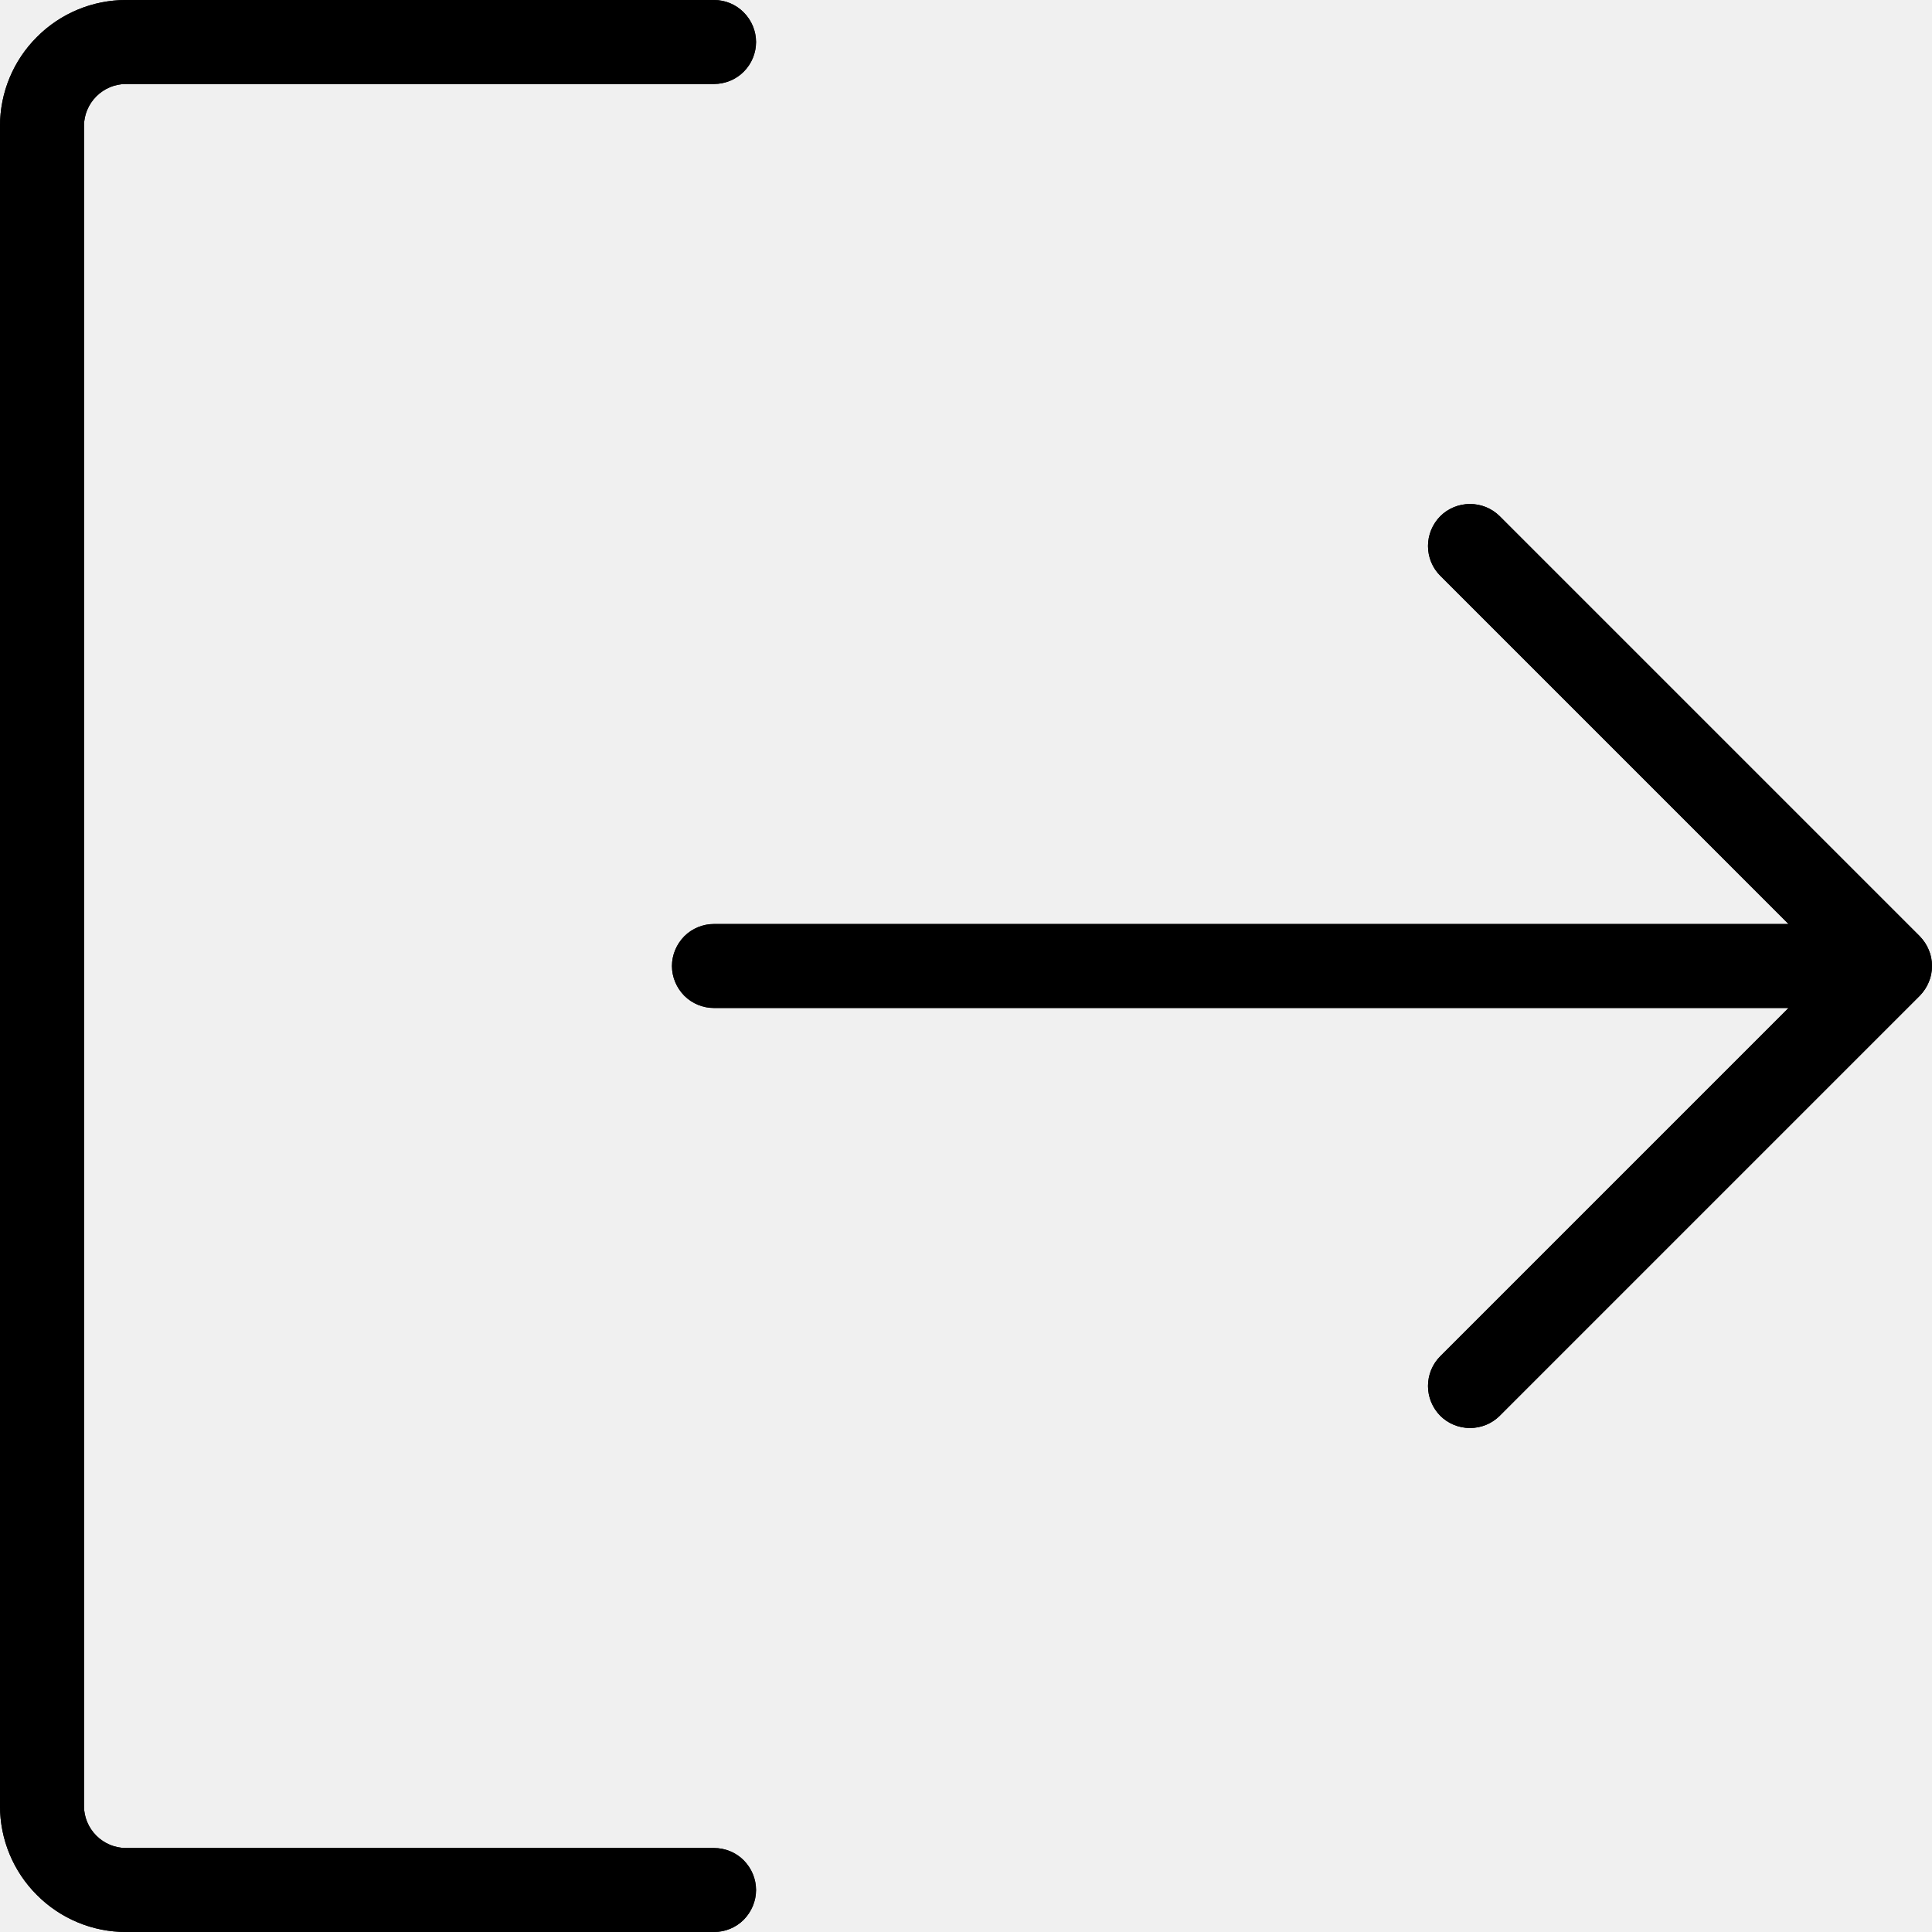
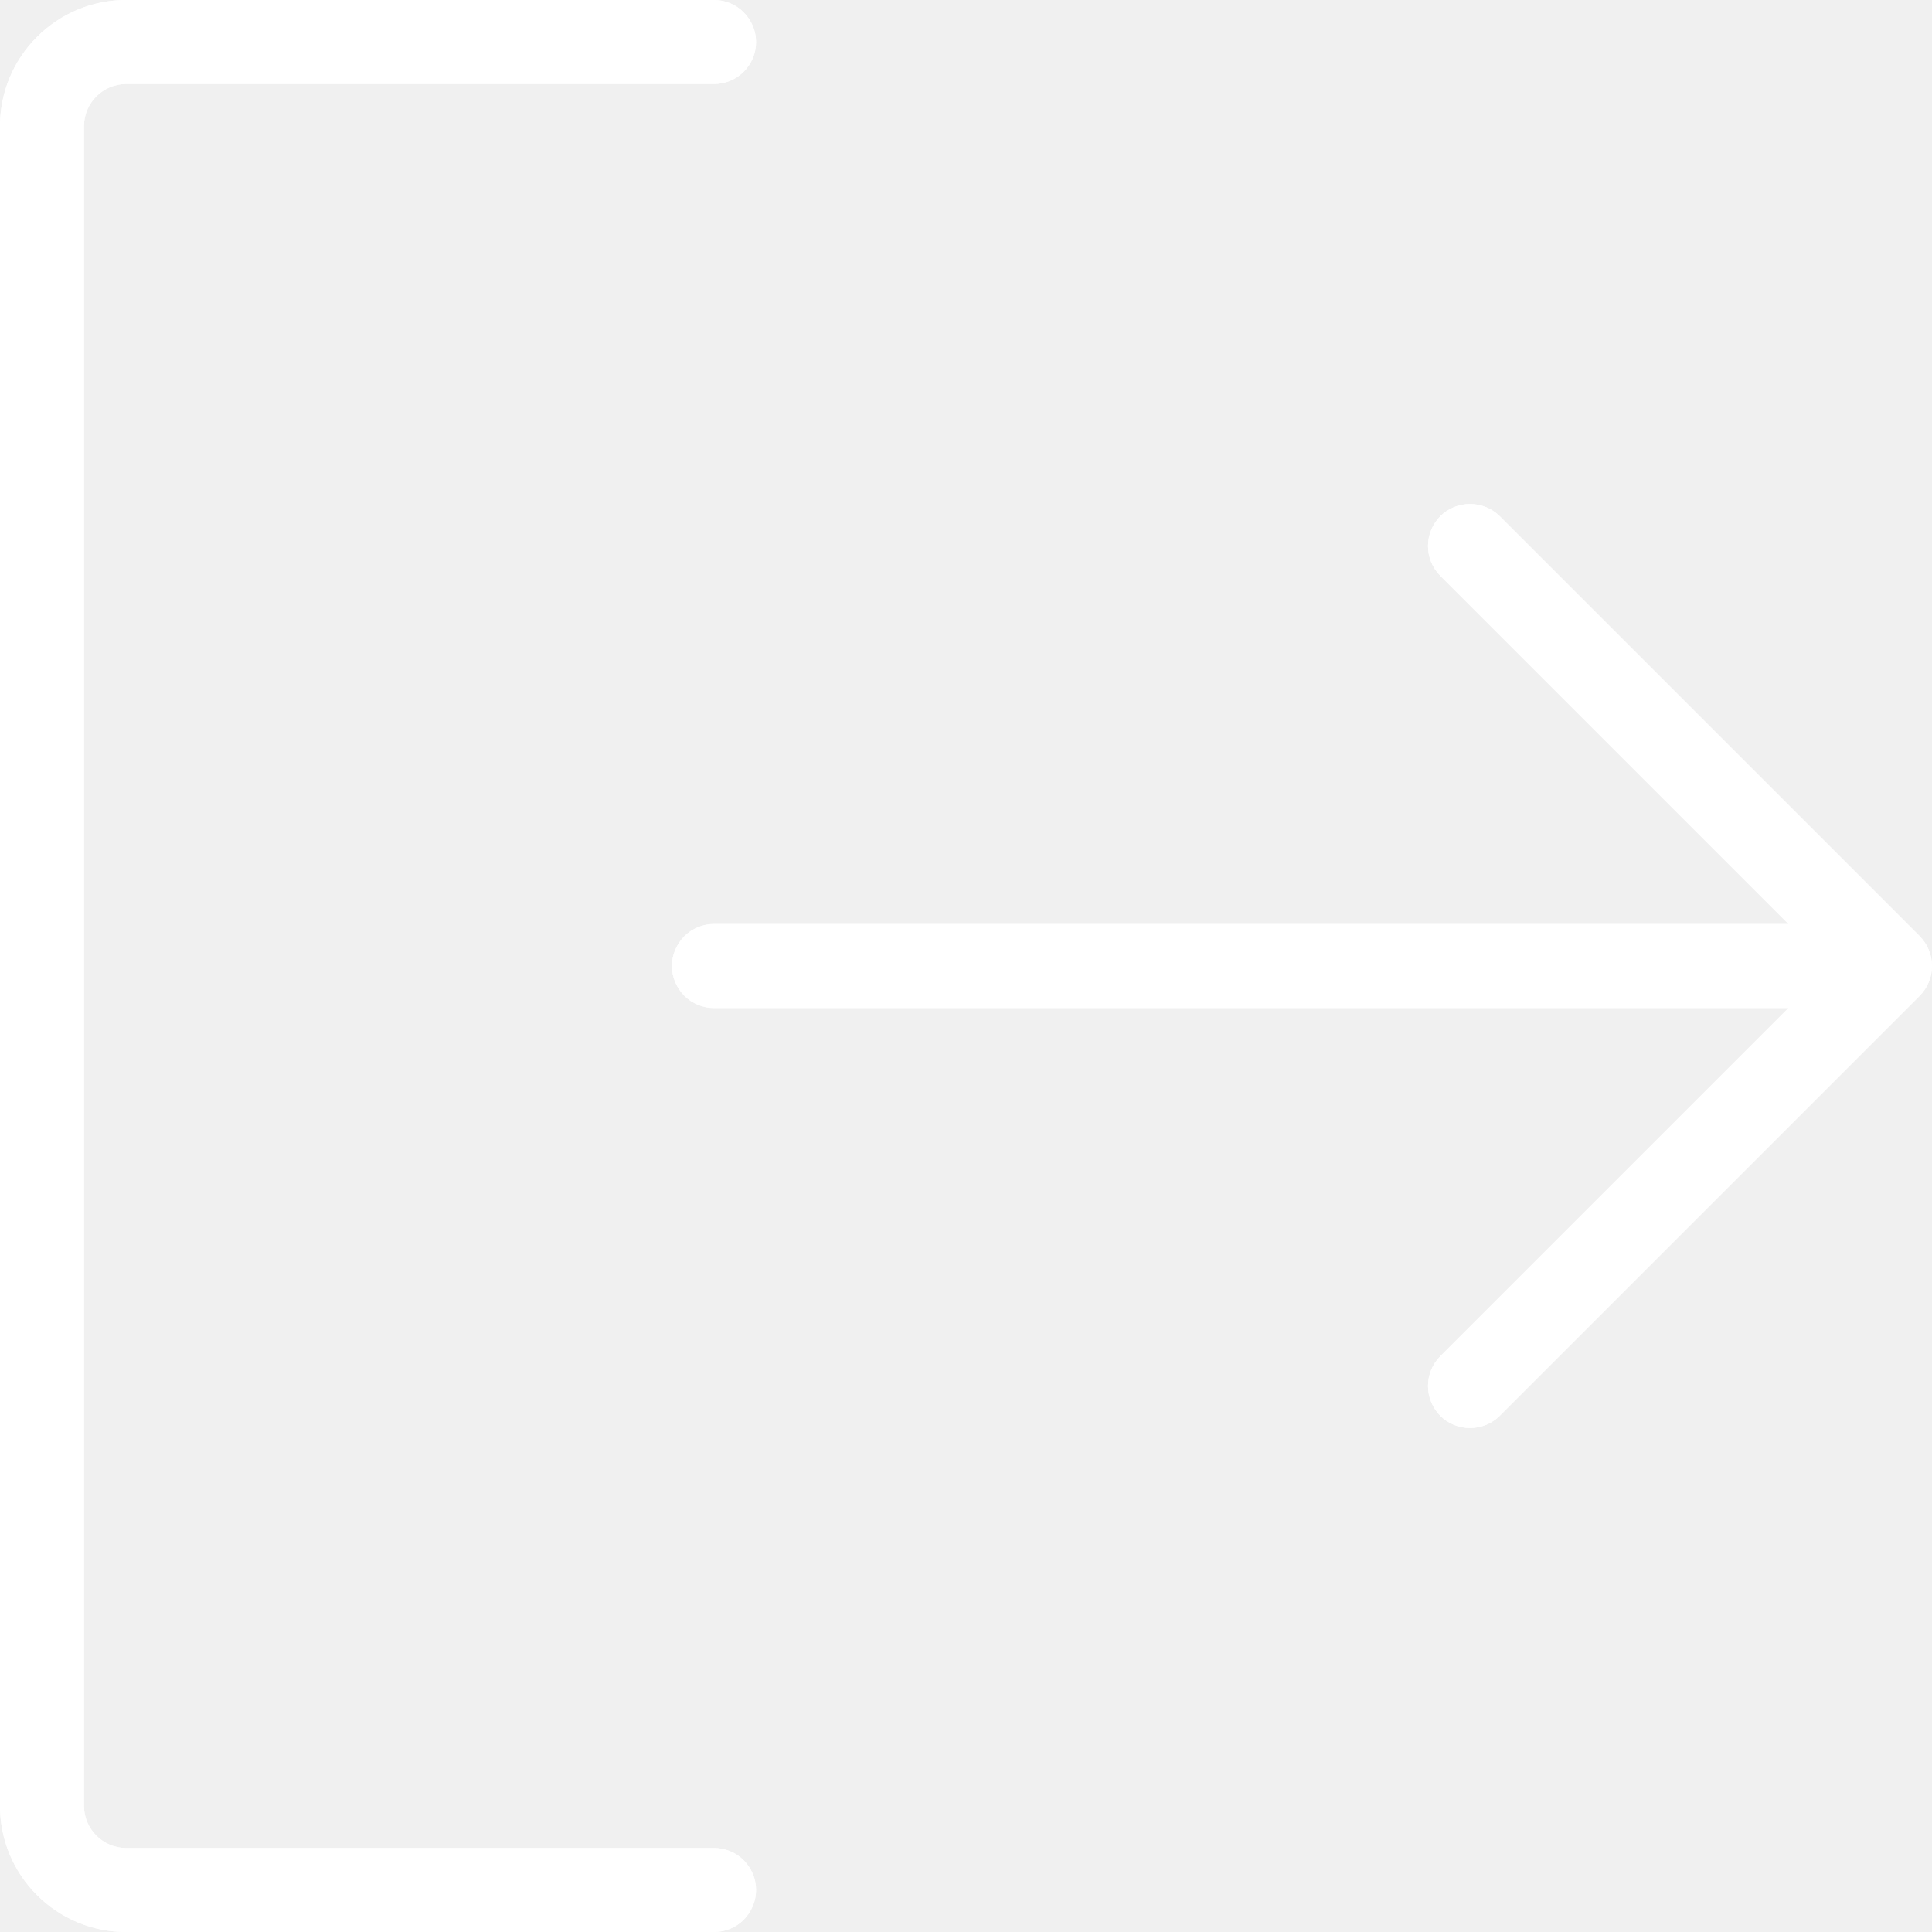
<svg xmlns="http://www.w3.org/2000/svg" width="15" height="15" viewBox="0 0 15 15" fill="none">
-   <mask id="path-1-inside-1_3_181" fill="white">
+   <mask id="path-1-inside-1_37_330" fill="white">
    <path d="M5.87 14.674C5.87 14.76 5.835 14.843 5.774 14.905C5.713 14.966 5.63 15 5.543 15H0.978C0.719 15 0.47 14.897 0.287 14.713C0.103 14.53 0 14.281 0 14.022V0.978C0 0.719 0.103 0.47 0.287 0.287C0.47 0.103 0.719 0 0.978 0H5.543C5.63 0 5.713 0.034 5.774 0.096C5.835 0.157 5.87 0.24 5.87 0.326C5.87 0.413 5.835 0.496 5.774 0.557C5.713 0.618 5.63 0.652 5.543 0.652H0.978C0.892 0.652 0.809 0.687 0.748 0.748C0.687 0.809 0.652 0.892 0.652 0.978V14.022C0.652 14.108 0.687 14.191 0.748 14.252C0.809 14.313 0.892 14.348 0.978 14.348H5.543C5.63 14.348 5.713 14.382 5.774 14.443C5.835 14.505 5.87 14.587 5.87 14.674ZM14.905 7.269L11.644 4.008C11.583 3.947 11.5 3.913 11.413 3.913C11.326 3.913 11.243 3.947 11.182 4.008C11.121 4.07 11.087 4.153 11.087 4.239C11.087 4.326 11.121 4.409 11.182 4.47L13.886 7.174H5.543C5.457 7.174 5.374 7.208 5.313 7.269C5.252 7.331 5.217 7.414 5.217 7.5C5.217 7.586 5.252 7.669 5.313 7.731C5.374 7.792 5.457 7.826 5.543 7.826H13.886L11.182 10.53C11.121 10.591 11.087 10.674 11.087 10.761C11.087 10.847 11.121 10.93 11.182 10.992C11.243 11.053 11.326 11.087 11.413 11.087C11.5 11.087 11.583 11.053 11.644 10.992L14.905 7.731C14.935 7.7 14.959 7.664 14.975 7.625C14.992 7.585 15 7.543 15 7.5C15 7.457 14.992 7.415 14.975 7.375C14.959 7.336 14.935 7.3 14.905 7.269Z" />
  </mask>
-   <path d="M5.87 14.674C5.87 14.76 5.835 14.843 5.774 14.905C5.713 14.966 5.63 15 5.543 15H0.978C0.719 15 0.47 14.897 0.287 14.713C0.103 14.53 0 14.281 0 14.022V0.978C0 0.719 0.103 0.47 0.287 0.287C0.47 0.103 0.719 0 0.978 0H5.543C5.63 0 5.713 0.034 5.774 0.096C5.835 0.157 5.87 0.24 5.87 0.326C5.87 0.413 5.835 0.496 5.774 0.557C5.713 0.618 5.63 0.652 5.543 0.652H0.978C0.892 0.652 0.809 0.687 0.748 0.748C0.687 0.809 0.652 0.892 0.652 0.978V14.022C0.652 14.108 0.687 14.191 0.748 14.252C0.809 14.313 0.892 14.348 0.978 14.348H5.543C5.63 14.348 5.713 14.382 5.774 14.443C5.835 14.505 5.87 14.587 5.87 14.674ZM14.905 7.269L11.644 4.008C11.583 3.947 11.5 3.913 11.413 3.913C11.326 3.913 11.243 3.947 11.182 4.008C11.121 4.07 11.087 4.153 11.087 4.239C11.087 4.326 11.121 4.409 11.182 4.47L13.886 7.174H5.543C5.457 7.174 5.374 7.208 5.313 7.269C5.252 7.331 5.217 7.414 5.217 7.5C5.217 7.586 5.252 7.669 5.313 7.731C5.374 7.792 5.457 7.826 5.543 7.826H13.886L11.182 10.53C11.121 10.591 11.087 10.674 11.087 10.761C11.087 10.847 11.121 10.93 11.182 10.992C11.243 11.053 11.326 11.087 11.413 11.087C11.5 11.087 11.583 11.053 11.644 10.992L14.905 7.731C14.935 7.7 14.959 7.664 14.975 7.625C14.992 7.585 15 7.543 15 7.5C15 7.457 14.992 7.415 14.975 7.375C14.959 7.336 14.935 7.3 14.905 7.269Z" fill="black" />
-   <path d="M0.978 0L0.978 -1L0.978 0ZM14.905 7.269L14.197 7.976L14.198 7.977L14.905 7.269ZM11.644 4.008L12.351 3.301L12.351 3.301L11.644 4.008ZM11.087 4.239L12.087 4.239L11.087 4.239ZM11.182 4.47L10.475 5.177L10.475 5.177L11.182 4.47ZM13.886 7.174V8.174H16.301L14.594 6.467L13.886 7.174ZM13.886 7.826L14.594 8.533L16.301 6.826H13.886V7.826ZM11.182 10.53L10.475 9.823L10.475 9.823L11.182 10.53ZM11.087 10.761L12.087 10.761L11.087 10.761ZM11.413 11.087L11.413 10.087L11.413 11.087ZM11.644 10.992L12.351 11.699L12.351 11.699L11.644 10.992ZM14.905 7.731L14.198 7.023L14.197 7.024L14.905 7.731ZM4.87 14.674C4.87 14.495 4.941 14.324 5.067 14.197L6.481 15.612C6.73 15.363 6.87 15.026 6.87 14.674H4.87ZM5.067 14.197C5.193 14.071 5.365 14 5.543 14V16C5.895 16 6.232 15.86 6.481 15.612L5.067 14.197ZM5.543 14H0.978V16H5.543V14ZM0.978 14C0.984 14 0.99 14.002 0.994 14.006L-0.421 15.421C-0.05 15.792 0.454 16 0.978 16V14ZM0.994 14.006C0.998 14.01 1 14.016 1 14.022H-1C-1 14.546 -0.792 15.05 -0.421 15.421L0.994 14.006ZM1 14.022V0.978H-1V14.022H1ZM1 0.978C1 0.984 0.998 0.99 0.994 0.994L-0.421 -0.421C-0.792 -0.05 -1 0.454 -1 0.978H1ZM0.994 0.994C0.99 0.998 0.984 1 0.978 1L0.978 -1C0.454 -1 -0.05 -0.792 -0.421 -0.421L0.994 0.994ZM0.978 1H5.543V-1H0.978V1ZM5.543 1C5.365 1 5.193 0.929 5.067 0.803L6.481 -0.612C6.232 -0.86 5.895 -1 5.543 -1V1ZM5.067 0.803C4.941 0.676 4.87 0.505 4.87 0.326H6.87C6.87 -0.026 6.73 -0.363 6.481 -0.612L5.067 0.803ZM4.87 0.326C4.87 0.147 4.941 -0.024 5.067 -0.15L6.481 1.264C6.73 1.015 6.87 0.678 6.87 0.326H4.87ZM5.067 -0.15C5.193 -0.277 5.365 -0.348 5.543 -0.348V1.652C5.895 1.652 6.232 1.512 6.481 1.264L5.067 -0.15ZM5.543 -0.348H0.978V1.652H5.543V-0.348ZM0.978 -0.348C0.627 -0.348 0.289 -0.208 0.041 0.041L1.455 1.455C1.328 1.581 1.157 1.652 0.978 1.652V-0.348ZM0.041 0.041C-0.208 0.289 -0.348 0.627 -0.348 0.978H1.652C1.652 1.157 1.581 1.328 1.455 1.455L0.041 0.041ZM-0.348 0.978V14.022H1.652V0.978H-0.348ZM-0.348 14.022C-0.348 14.373 -0.208 14.711 0.041 14.959L1.455 13.545C1.581 13.672 1.652 13.843 1.652 14.022H-0.348ZM0.041 14.959C0.289 15.208 0.627 15.348 0.978 15.348V13.348C1.157 13.348 1.328 13.419 1.455 13.545L0.041 14.959ZM0.978 15.348H5.543V13.348H0.978V15.348ZM5.543 15.348C5.365 15.348 5.193 15.277 5.067 15.15L6.481 13.736C6.232 13.488 5.895 13.348 5.543 13.348V15.348ZM5.067 15.15C4.941 15.024 4.87 14.853 4.87 14.674H6.87C6.87 14.322 6.73 13.985 6.481 13.736L5.067 15.15ZM15.612 6.562L12.351 3.301L10.937 4.716L14.197 7.976L15.612 6.562ZM12.351 3.301C12.102 3.053 11.765 2.913 11.413 2.913L11.413 4.913C11.234 4.913 11.063 4.842 10.937 4.716L12.351 3.301ZM11.413 2.913C11.061 2.913 10.724 3.053 10.475 3.301L11.889 4.716C11.763 4.842 11.592 4.913 11.413 4.913L11.413 2.913ZM10.475 3.301C10.226 3.55 10.087 3.887 10.087 4.239L12.087 4.239C12.087 4.418 12.016 4.589 11.889 4.716L10.475 3.301ZM10.087 4.239C10.087 4.591 10.226 4.928 10.475 5.177L11.889 3.763C12.016 3.889 12.087 4.06 12.087 4.239L10.087 4.239ZM10.475 5.177L13.179 7.881L14.594 6.467L11.889 3.763L10.475 5.177ZM13.886 6.174H5.543V8.174H13.886V6.174ZM5.543 6.174C5.192 6.174 4.854 6.314 4.606 6.562L6.02 7.977C5.894 8.103 5.722 8.174 5.543 8.174V6.174ZM4.606 6.562C4.357 6.811 4.217 7.148 4.217 7.5H6.217C6.217 7.679 6.146 7.85 6.02 7.977L4.606 6.562ZM4.217 7.5C4.217 7.852 4.357 8.189 4.606 8.438L6.02 7.023C6.146 7.15 6.217 7.321 6.217 7.5H4.217ZM4.606 8.438C4.854 8.686 5.192 8.826 5.543 8.826V6.826C5.722 6.826 5.894 6.897 6.02 7.023L4.606 8.438ZM5.543 8.826H13.886V6.826H5.543V8.826ZM13.179 7.119L10.475 9.823L11.889 11.237L14.594 8.533L13.179 7.119ZM10.475 9.823C10.226 10.072 10.087 10.409 10.087 10.761L12.087 10.761C12.087 10.94 12.016 11.111 11.889 11.237L10.475 9.823ZM10.087 10.761C10.087 11.113 10.226 11.45 10.475 11.699L11.889 10.284C12.016 10.411 12.087 10.582 12.087 10.761L10.087 10.761ZM10.475 11.699C10.724 11.947 11.061 12.087 11.413 12.087L11.413 10.087C11.592 10.087 11.763 10.158 11.889 10.284L10.475 11.699ZM11.413 12.087C11.765 12.087 12.102 11.947 12.351 11.699L10.937 10.284C11.063 10.158 11.234 10.087 11.413 10.087L11.413 12.087ZM12.351 11.699L15.612 8.438L14.197 7.024L10.937 10.284L12.351 11.699ZM15.611 8.438C15.735 8.315 15.832 8.169 15.899 8.008L14.052 7.242C14.085 7.16 14.135 7.086 14.198 7.023L15.611 8.438ZM15.899 8.008C15.966 7.847 16 7.674 16 7.5H14C14 7.411 14.018 7.324 14.052 7.242L15.899 8.008ZM16 7.5C16 7.326 15.966 7.153 15.899 6.992L14.052 7.758C14.018 7.676 14 7.589 14 7.5H16ZM15.899 6.992C15.832 6.831 15.735 6.685 15.611 6.562L14.198 7.977C14.135 7.914 14.085 7.84 14.052 7.758L15.899 6.992Z" fill="black" mask="url(#path-1-inside-1_3_181)" />
+   <path d="M5.87 14.674C5.87 14.76 5.835 14.843 5.774 14.905C5.713 14.966 5.63 15 5.543 15H0.978C0.719 15 0.47 14.897 0.287 14.713C0.103 14.53 0 14.281 0 14.022V0.978C0 0.719 0.103 0.47 0.287 0.287C0.47 0.103 0.719 0 0.978 0H5.543C5.63 0 5.713 0.034 5.774 0.096C5.835 0.157 5.87 0.24 5.87 0.326C5.87 0.413 5.835 0.496 5.774 0.557C5.713 0.618 5.63 0.652 5.543 0.652H0.978C0.892 0.652 0.809 0.687 0.748 0.748C0.687 0.809 0.652 0.892 0.652 0.978V14.022C0.652 14.108 0.687 14.191 0.748 14.252C0.809 14.313 0.892 14.348 0.978 14.348H5.543C5.63 14.348 5.713 14.382 5.774 14.443C5.835 14.505 5.87 14.587 5.87 14.674ZM14.905 7.269L11.644 4.008C11.583 3.947 11.5 3.913 11.413 3.913C11.326 3.913 11.243 3.947 11.182 4.008C11.121 4.07 11.087 4.153 11.087 4.239C11.087 4.326 11.121 4.409 11.182 4.47L13.886 7.174H5.543C5.457 7.174 5.374 7.208 5.313 7.269C5.252 7.331 5.217 7.414 5.217 7.5C5.217 7.586 5.252 7.669 5.313 7.731C5.374 7.792 5.457 7.826 5.543 7.826H13.886L11.182 10.53C11.121 10.591 11.087 10.674 11.087 10.761C11.087 10.847 11.121 10.93 11.182 10.992C11.243 11.053 11.326 11.087 11.413 11.087C11.5 11.087 11.583 11.053 11.644 10.992L14.905 7.731C14.935 7.7 14.959 7.664 14.975 7.625C14.992 7.585 15 7.543 15 7.5C15 7.457 14.992 7.415 14.975 7.375C14.959 7.336 14.935 7.3 14.905 7.269Z" fill="white" />
+   <path d="M0.978 0V-1V0ZM14.905 7.269L14.197 7.976L14.198 7.977L14.905 7.269ZM11.644 4.008L12.351 3.301H12.351L11.644 4.008ZM11.087 4.239H12.087H11.087ZM11.182 4.47L10.475 5.177L11.182 4.47ZM13.886 7.174V8.174H16.301L14.594 6.467L13.886 7.174ZM13.886 7.826L14.594 8.533L16.301 6.826H13.886V7.826ZM11.182 10.53L10.475 9.823L11.182 10.53ZM11.087 10.761H12.087H11.087ZM11.413 11.087V10.087V11.087ZM11.644 10.992L12.351 11.699H12.351L11.644 10.992ZM14.905 7.731L14.198 7.023L14.197 7.024L14.905 7.731ZM4.87 14.674C4.87 14.495 4.941 14.324 5.067 14.197L6.481 15.612C6.73 15.363 6.87 15.026 6.87 14.674H4.87ZM5.067 14.197C5.193 14.071 5.365 14 5.543 14V16C5.895 16 6.232 15.86 6.481 15.612L5.067 14.197ZM5.543 14H0.978V16H5.543V14ZM0.978 14C0.984 14 0.99 14.002 0.994 14.006L-0.421 15.421C-0.05 15.792 0.454 16 0.978 16V14ZM0.994 14.006C0.998 14.01 1 14.016 1 14.022H-1C-1 14.546 -0.792 15.05 -0.421 15.421L0.994 14.006ZM1 14.022V0.978H-1V14.022H1ZM1 0.978C1 0.984 0.998 0.99 0.994 0.994L-0.421 -0.421C-0.792 -0.05 -1 0.454 -1 0.978H1ZM0.994 0.994C0.99 0.998 0.984 1 0.978 1V-1C0.454 -1 -0.05 -0.792 -0.421 -0.421L0.994 0.994ZM0.978 1H5.543V-1H0.978V1ZM5.543 1C5.365 1 5.193 0.929 5.067 0.803L6.481 -0.612C6.232 -0.86 5.895 -1 5.543 -1V1ZM5.067 0.803C4.941 0.676 4.87 0.505 4.87 0.326H6.87C6.87 -0.026 6.73 -0.363 6.481 -0.612L5.067 0.803ZM4.87 0.326C4.87 0.147 4.941 -0.024 5.067 -0.15L6.481 1.264C6.73 1.015 6.87 0.678 6.87 0.326H4.87ZM5.067 -0.15C5.193 -0.277 5.365 -0.348 5.543 -0.348V1.652C5.895 1.652 6.232 1.512 6.481 1.264L5.067 -0.15ZM5.543 -0.348H0.978V1.652H5.543V-0.348ZM0.978 -0.348C0.627 -0.348 0.289 -0.208 0.041 0.041L1.455 1.455C1.328 1.581 1.157 1.652 0.978 1.652V-0.348ZM0.041 0.041C-0.208 0.289 -0.348 0.627 -0.348 0.978H1.652C1.652 1.157 1.581 1.328 1.455 1.455L0.041 0.041ZM-0.348 0.978V14.022H1.652V0.978H-0.348ZM-0.348 14.022C-0.348 14.373 -0.208 14.711 0.041 14.959L1.455 13.545C1.581 13.672 1.652 13.843 1.652 14.022H-0.348ZM0.041 14.959C0.289 15.208 0.627 15.348 0.978 15.348V13.348C1.157 13.348 1.328 13.419 1.455 13.545L0.041 14.959ZM0.978 15.348H5.543V13.348H0.978V15.348ZM5.543 15.348C5.365 15.348 5.193 15.277 5.067 15.15L6.481 13.736C6.232 13.488 5.895 13.348 5.543 13.348V15.348ZM5.067 15.15C4.941 15.024 4.87 14.853 4.87 14.674H6.87C6.87 14.322 6.73 13.985 6.481 13.736L5.067 15.15ZM15.612 6.562L12.351 3.301L10.937 4.716L14.197 7.976L15.612 6.562ZM12.351 3.301C12.102 3.053 11.765 2.913 11.413 2.913V4.913C11.234 4.913 11.063 4.842 10.937 4.716L12.351 3.301ZM11.413 2.913C11.061 2.913 10.724 3.053 10.475 3.301L11.889 4.716C11.763 4.842 11.592 4.913 11.413 4.913V2.913ZM10.475 3.301C10.226 3.55 10.087 3.887 10.087 4.239H12.087C12.087 4.418 12.016 4.589 11.889 4.716L10.475 3.301ZM10.087 4.239C10.087 4.591 10.226 4.928 10.475 5.177L11.889 3.763C12.016 3.889 12.087 4.06 12.087 4.239H10.087ZM10.475 5.177L13.179 7.881L14.594 6.467L11.889 3.763L10.475 5.177ZM13.886 6.174H5.543V8.174H13.886V6.174ZM5.543 6.174C5.192 6.174 4.854 6.314 4.606 6.562L6.02 7.977C5.894 8.103 5.722 8.174 5.543 8.174V6.174ZM4.606 6.562C4.357 6.811 4.217 7.148 4.217 7.5H6.217C6.217 7.679 6.146 7.85 6.02 7.977L4.606 6.562ZM4.217 7.5C4.217 7.852 4.357 8.189 4.606 8.438L6.02 7.023C6.146 7.15 6.217 7.321 6.217 7.5H4.217ZM4.606 8.438C4.854 8.686 5.192 8.826 5.543 8.826V6.826C5.722 6.826 5.894 6.897 6.02 7.023L4.606 8.438ZM5.543 8.826H13.886V6.826H5.543V8.826ZM13.179 7.119L10.475 9.823L11.889 11.237L14.594 8.533L13.179 7.119ZM10.475 9.823C10.226 10.072 10.087 10.409 10.087 10.761H12.087C12.087 10.94 12.016 11.111 11.889 11.237L10.475 9.823ZM10.087 10.761C10.087 11.113 10.226 11.45 10.475 11.699L11.889 10.284C12.016 10.411 12.087 10.582 12.087 10.761H10.087ZM10.475 11.699C10.724 11.947 11.061 12.087 11.413 12.087V10.087C11.592 10.087 11.763 10.158 11.889 10.284L10.475 11.699ZM11.413 12.087C11.765 12.087 12.102 11.947 12.351 11.699L10.937 10.284C11.063 10.158 11.234 10.087 11.413 10.087V12.087ZM12.351 11.699L15.612 8.438L14.197 7.024L10.937 10.284L12.351 11.699ZM15.611 8.438C15.735 8.315 15.832 8.169 15.899 8.008L14.052 7.242C14.085 7.16 14.135 7.086 14.198 7.023L15.611 8.438ZM15.899 8.008C15.966 7.847 16 7.674 16 7.5H14C14 7.411 14.018 7.324 14.052 7.242L15.899 8.008ZM16 7.5C16 7.326 15.966 7.153 15.899 6.992L14.052 7.758C14.018 7.676 14 7.589 14 7.5H16ZM15.899 6.992C15.832 6.831 15.735 6.685 15.611 6.562L14.198 7.977C14.135 7.914 14.085 7.84 14.052 7.758L15.899 6.992Z" fill="white" mask="url(#path-1-inside-1_37_330)" />
</svg>
